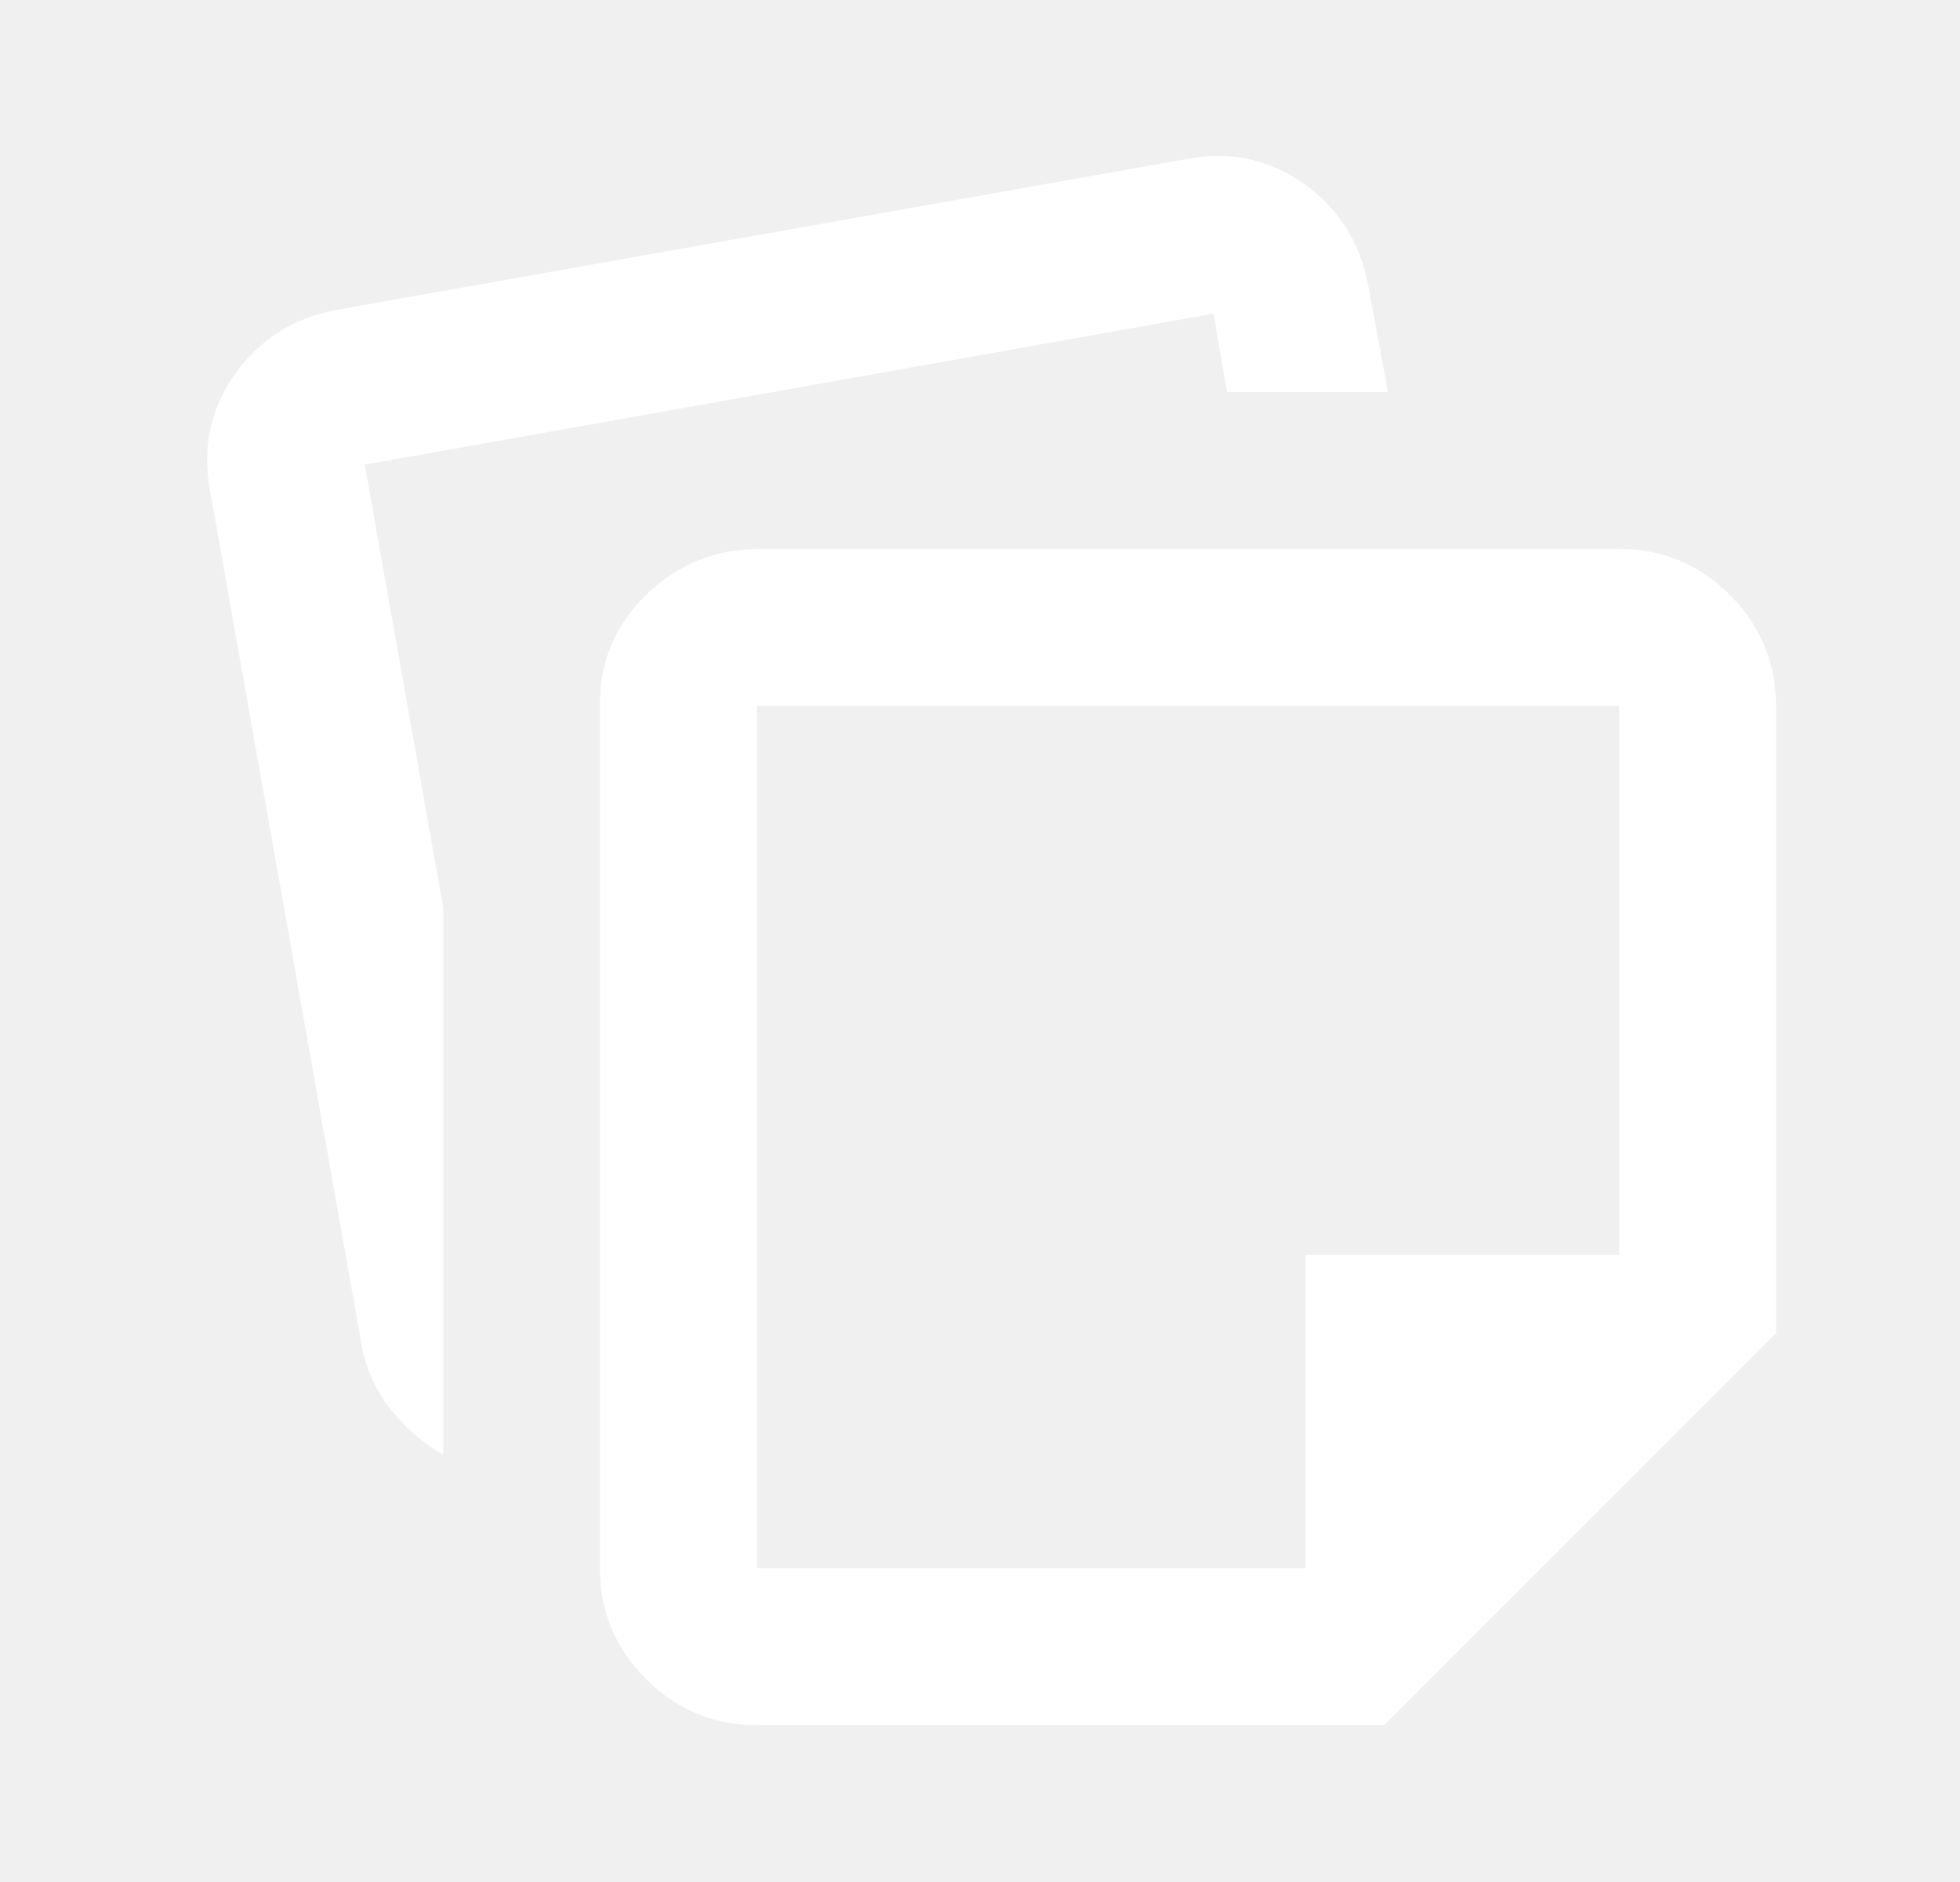
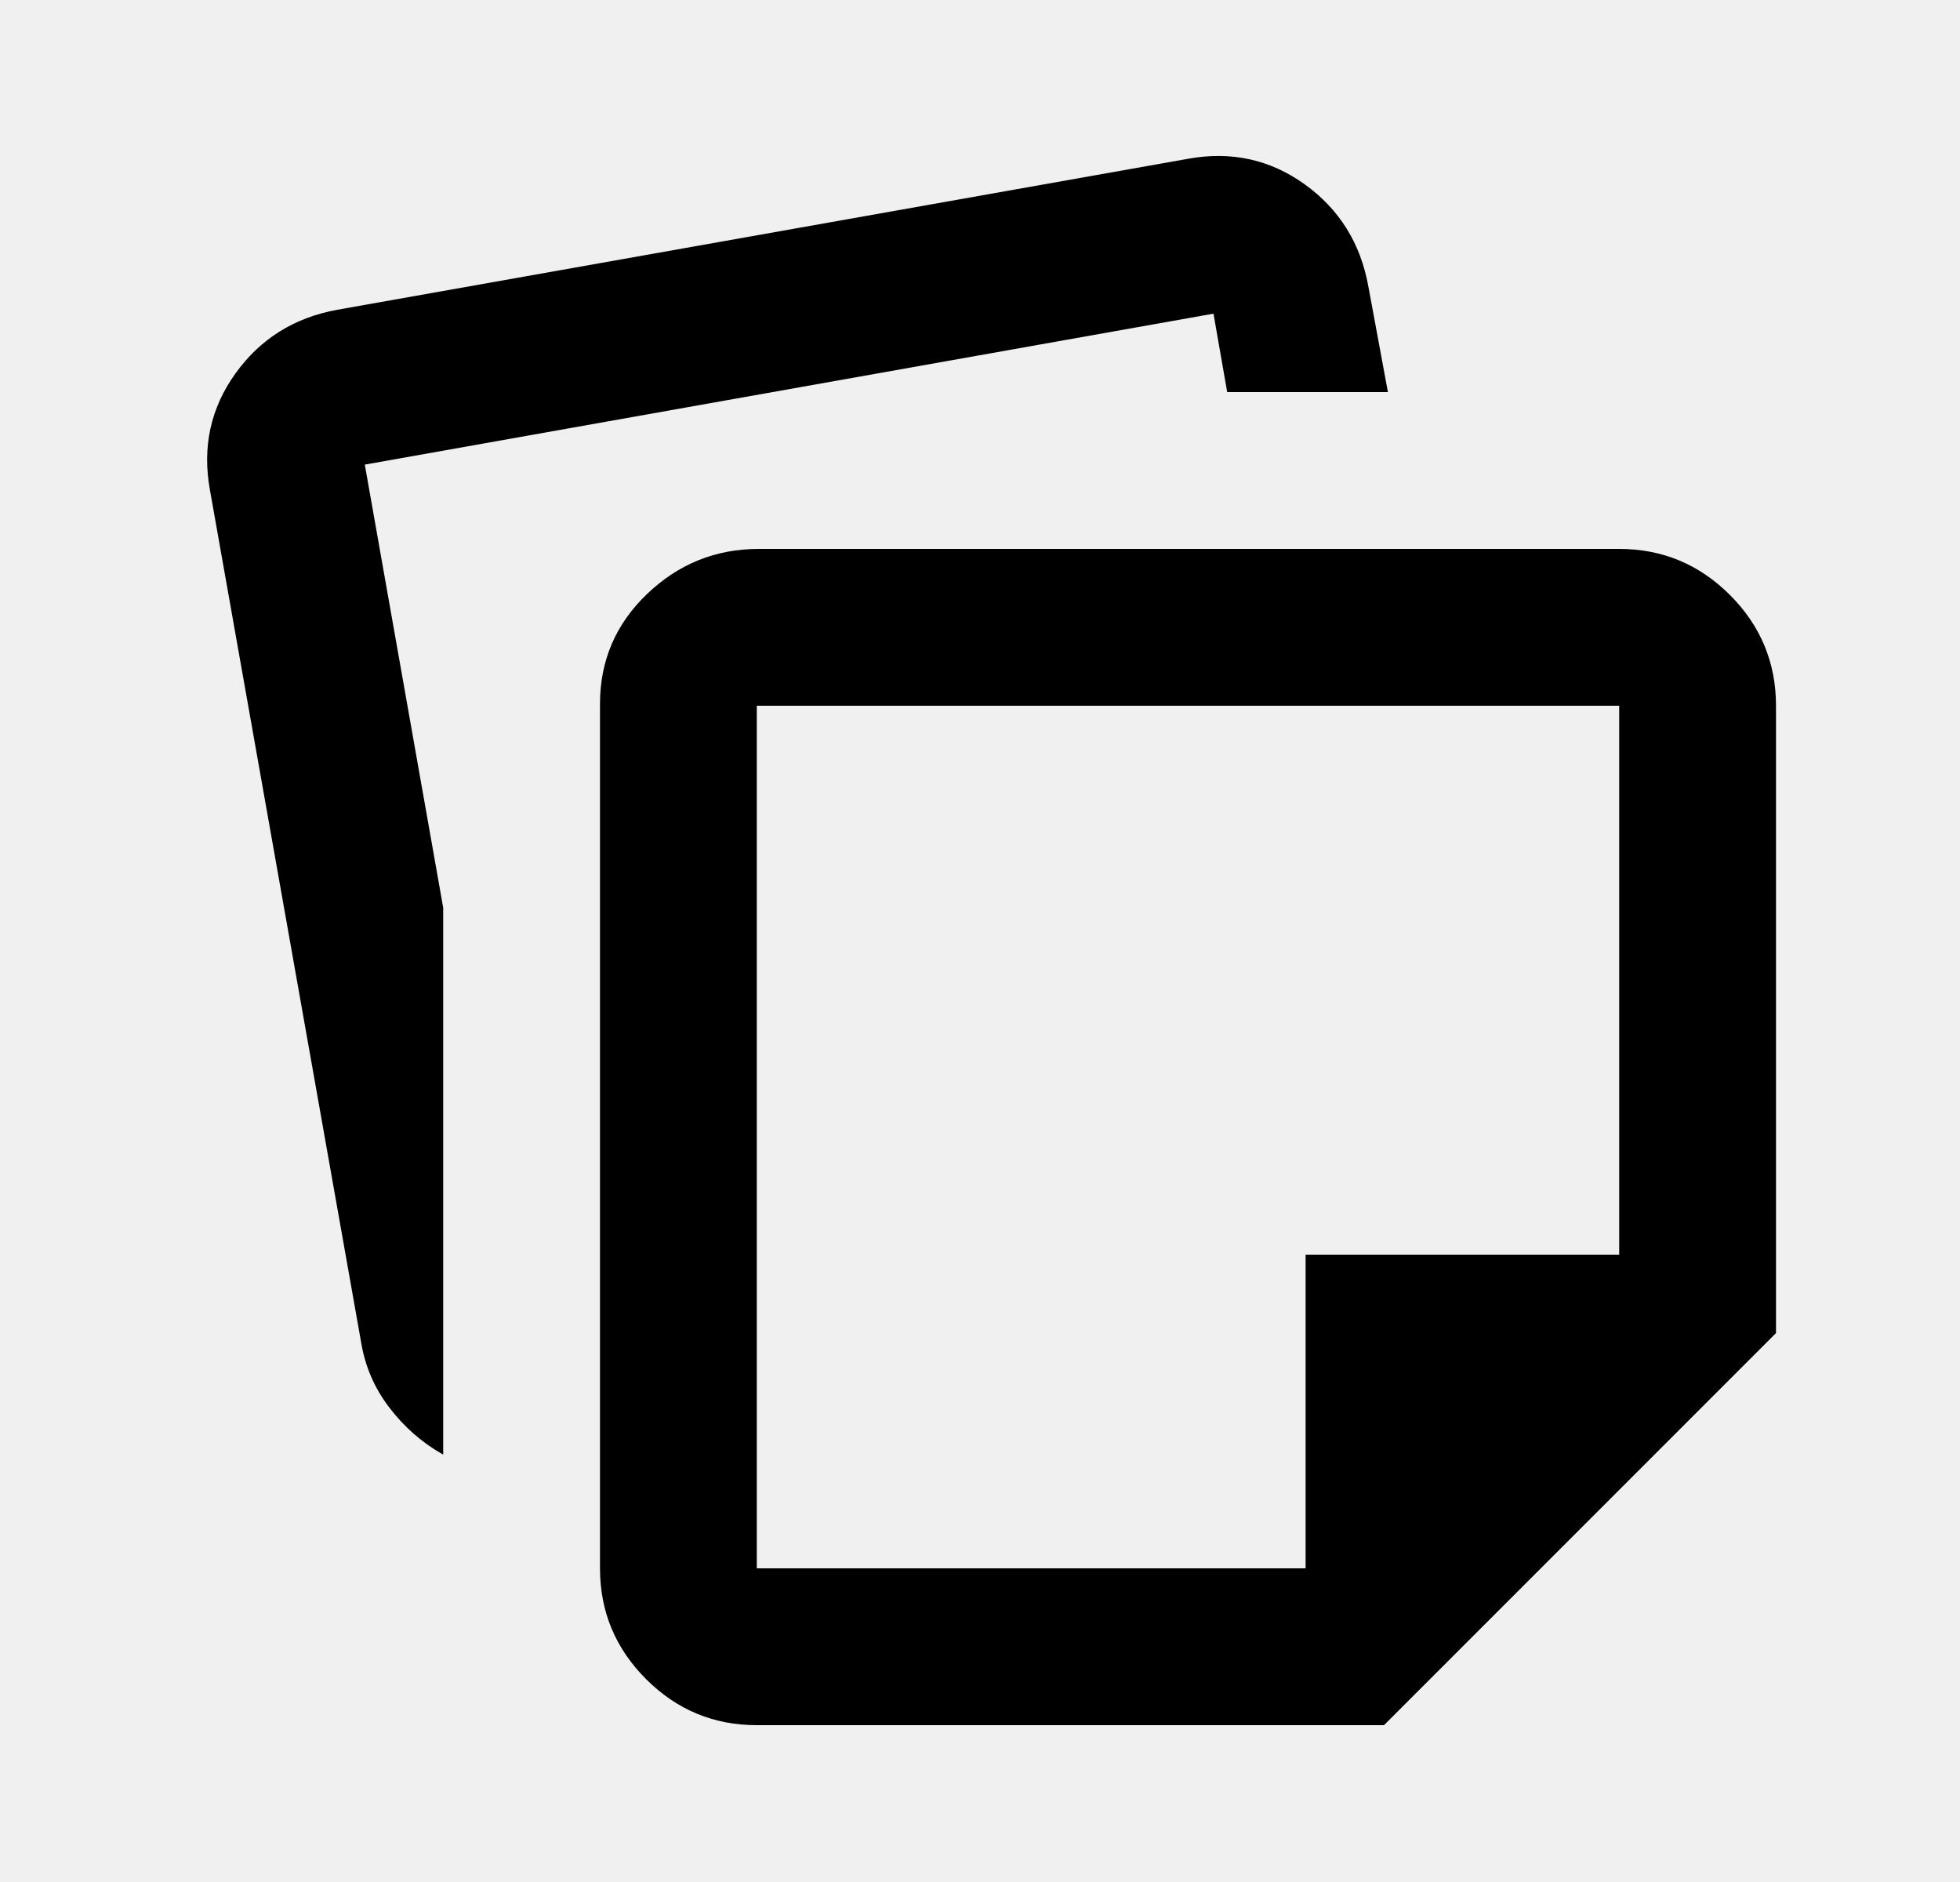
<svg xmlns="http://www.w3.org/2000/svg" width="25" height="24" viewBox="0 0 25 24" fill="none">
  <mask id="mask0_337_1497" style="mask-type:alpha" maskUnits="userSpaceOnUse" x="0" y="0" width="25" height="24">
-     <rect x="0.653" width="24" height="24" fill="#D9D9D9" />
+     <rect x="0.653" width="24" height="24" fill="currentColor" />
  </mask>
  <g mask="url(#mask0_337_1497)">
-     <path d="M7.653 20V8.975C7.653 8.425 7.853 7.958 8.253 7.575C8.653 7.192 9.128 7 9.678 7H20.653C21.203 7 21.674 7.196 22.066 7.588C22.457 7.979 22.653 8.45 22.653 9V17L17.653 22H9.653C9.103 22 8.632 21.804 8.241 21.413C7.849 21.021 7.653 20.55 7.653 20ZM2.678 6.25C2.578 5.7 2.686 5.204 3.003 4.763C3.32 4.321 3.753 4.05 4.303 3.95L15.153 2.025C15.703 1.925 16.199 2.033 16.641 2.35C17.082 2.667 17.353 3.1 17.453 3.65L17.703 5H15.653L15.478 4L4.653 5.925L5.653 11.575V18.55C5.386 18.4 5.157 18.2 4.966 17.95C4.774 17.7 4.653 17.417 4.603 17.1L2.678 6.25ZM9.653 9V20H16.653V16H20.653V9H9.653Z" fill="white" />
+     <path d="M7.653 20V8.975C7.653 8.425 7.853 7.958 8.253 7.575C8.653 7.192 9.128 7 9.678 7H20.653C21.203 7 21.674 7.196 22.066 7.588C22.457 7.979 22.653 8.45 22.653 9V17L17.653 22H9.653C9.103 22 8.632 21.804 8.241 21.413C7.849 21.021 7.653 20.55 7.653 20ZM2.678 6.25C2.578 5.7 2.686 5.204 3.003 4.763C3.32 4.321 3.753 4.05 4.303 3.95L15.153 2.025C15.703 1.925 16.199 2.033 16.641 2.35C17.082 2.667 17.353 3.1 17.453 3.65L17.703 5H15.653L15.478 4L4.653 5.925L5.653 11.575V18.55C5.386 18.4 5.157 18.2 4.966 17.95C4.774 17.7 4.653 17.417 4.603 17.1L2.678 6.25ZM9.653 9V20H16.653V16H20.653V9H9.653Z" fill="currentColor" />
  </g>
</svg>
